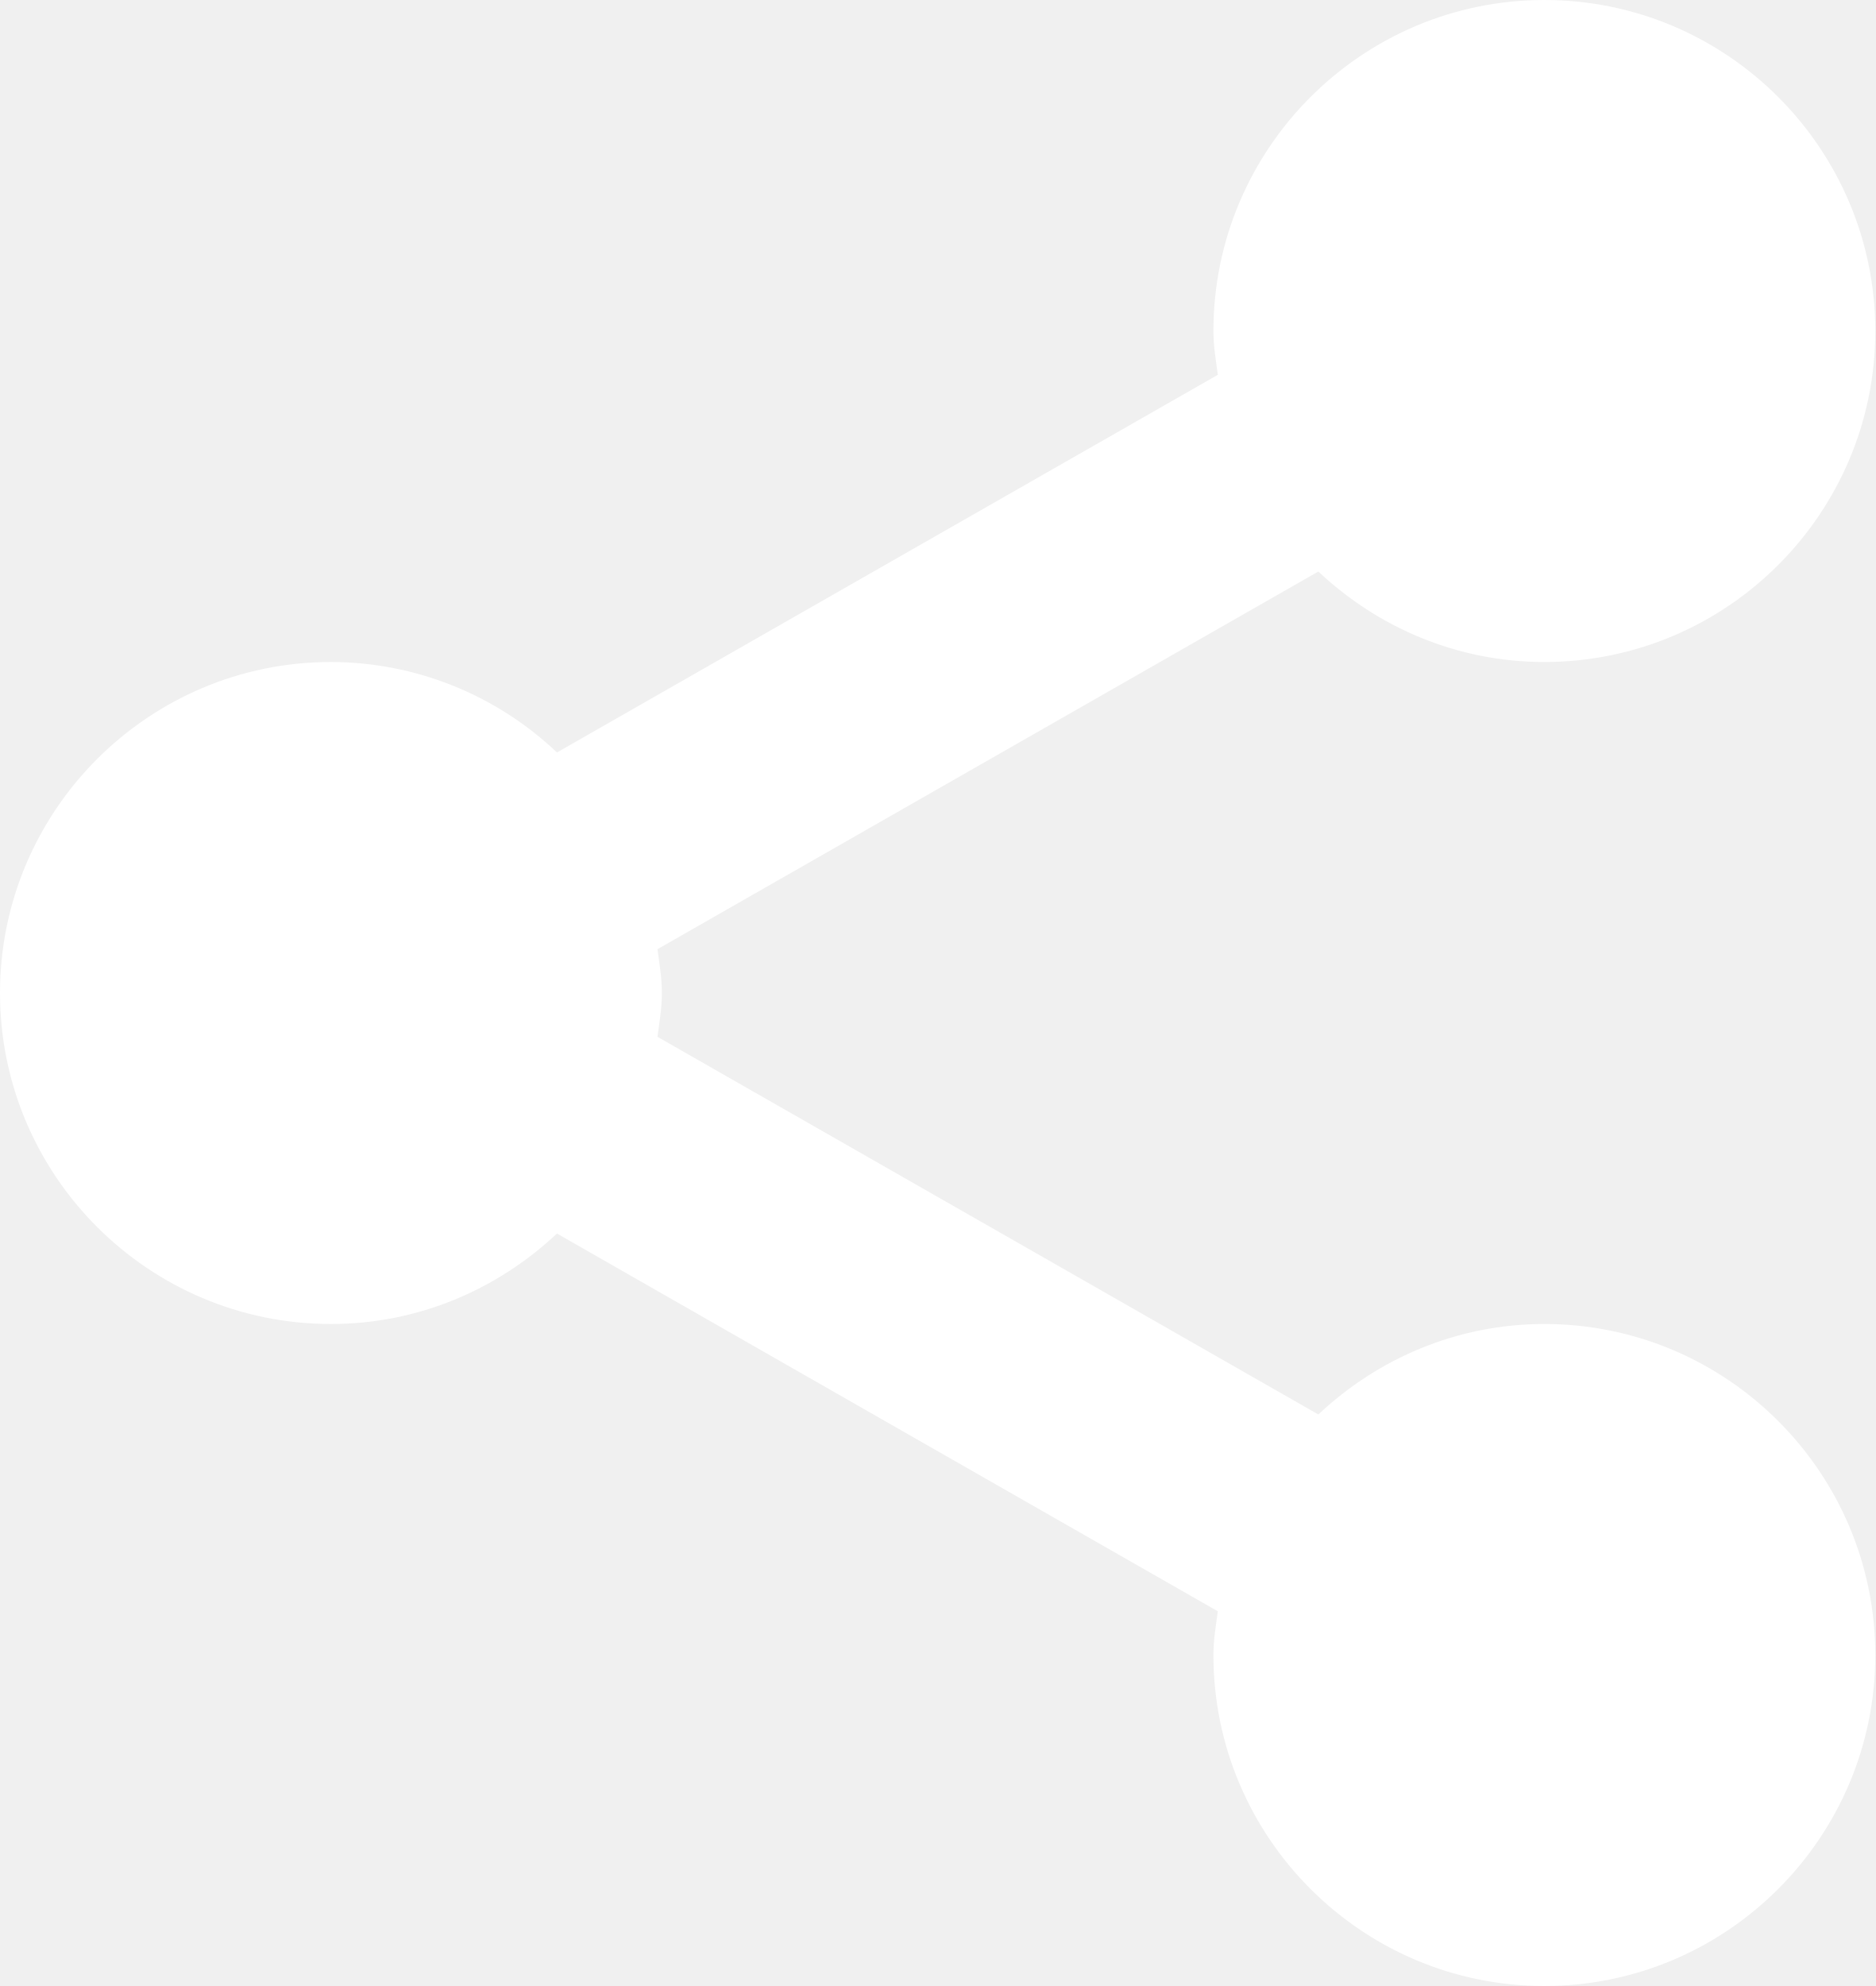
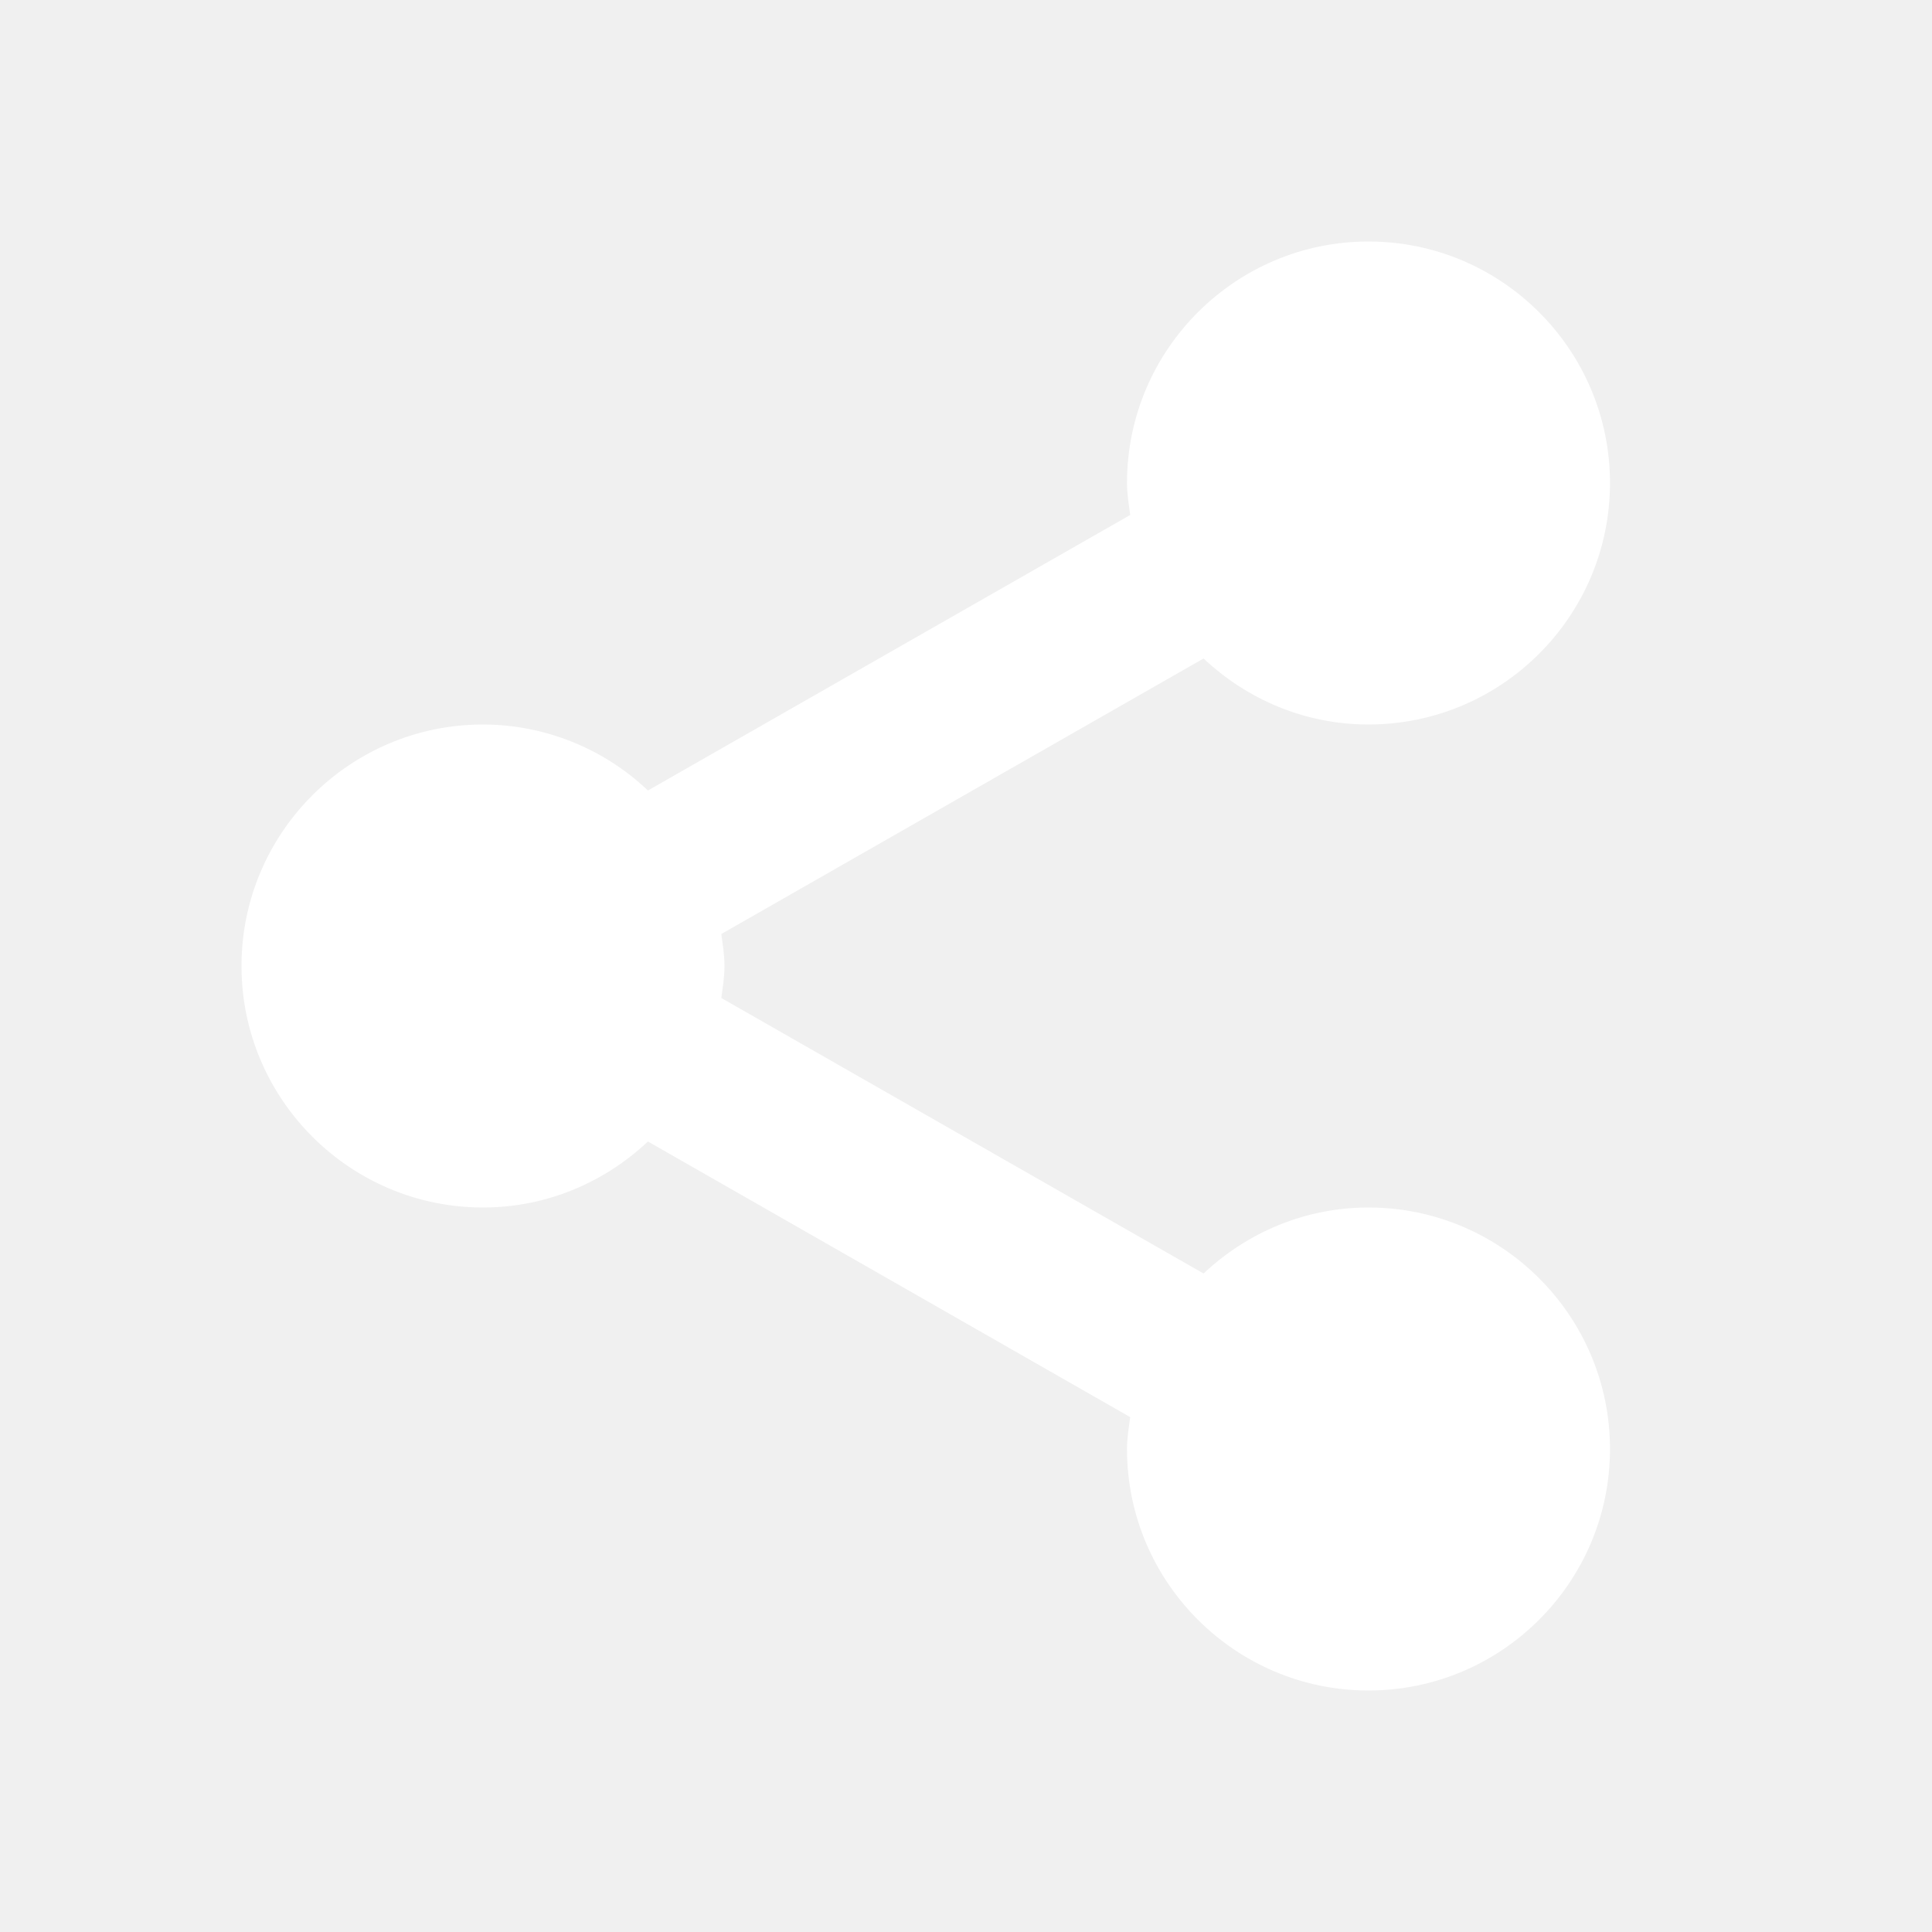
- <svg xmlns="http://www.w3.org/2000/svg" width="17" height="18" viewBox="0 0 17 18" fill="none">
-   <path d="M0 9C0 10.654 1.346 12 3 12C3.794 12 4.512 11.685 5.049 11.18L11.04 14.604C11.022 14.734 11 14.864 11 15C11 16.654 12.346 18 14 18C15.654 18 17 16.654 17 15C17 13.346 15.654 12 14 12C13.206 12 12.488 12.315 11.951 12.82L5.96 9.397C5.978 9.266 6 9.136 6 9C6 8.864 5.978 8.734 5.96 8.603L11.951 5.18C12.488 5.685 13.206 6 14 6C15.654 6 17 4.654 17 3C17 1.346 15.654 0 14 0C12.346 0 11 1.346 11 3C11 3.136 11.022 3.266 11.04 3.397L5.049 6.82C4.496 6.295 3.763 6.001 3 6C1.346 6 0 7.346 0 9Z" fill="white" />
+ <svg xmlns="http://www.w3.org/2000/svg" width="24" height="24" viewBox="0 0 24 24" fill="none">
+   <path d="M3 12C3 13.654 4.346 15 6 15C6.794 15 7.512 14.685 8.049 14.18L14.04 17.604C14.022 17.734 14 17.864 14 18C14 19.654 15.346 21 17 21C18.654 21 20 19.654 20 18C20 16.346 18.654 15 17 15C16.206 15 15.488 15.315 14.951 15.82L8.96 12.397C8.978 12.266 9 12.136 9 12C9 11.864 8.978 11.734 8.96 11.603L14.951 8.18C15.488 8.685 16.206 9 17 9C18.654 9 20 7.654 20 6C20 4.346 18.654 3 17 3C15.346 3 14 4.346 14 6C14 6.136 14.022 6.266 14.04 6.397L8.049 9.82C7.496 9.295 6.763 9.001 6 9C4.346 9 3 10.346 3 12Z" fill="white" />
</svg>
